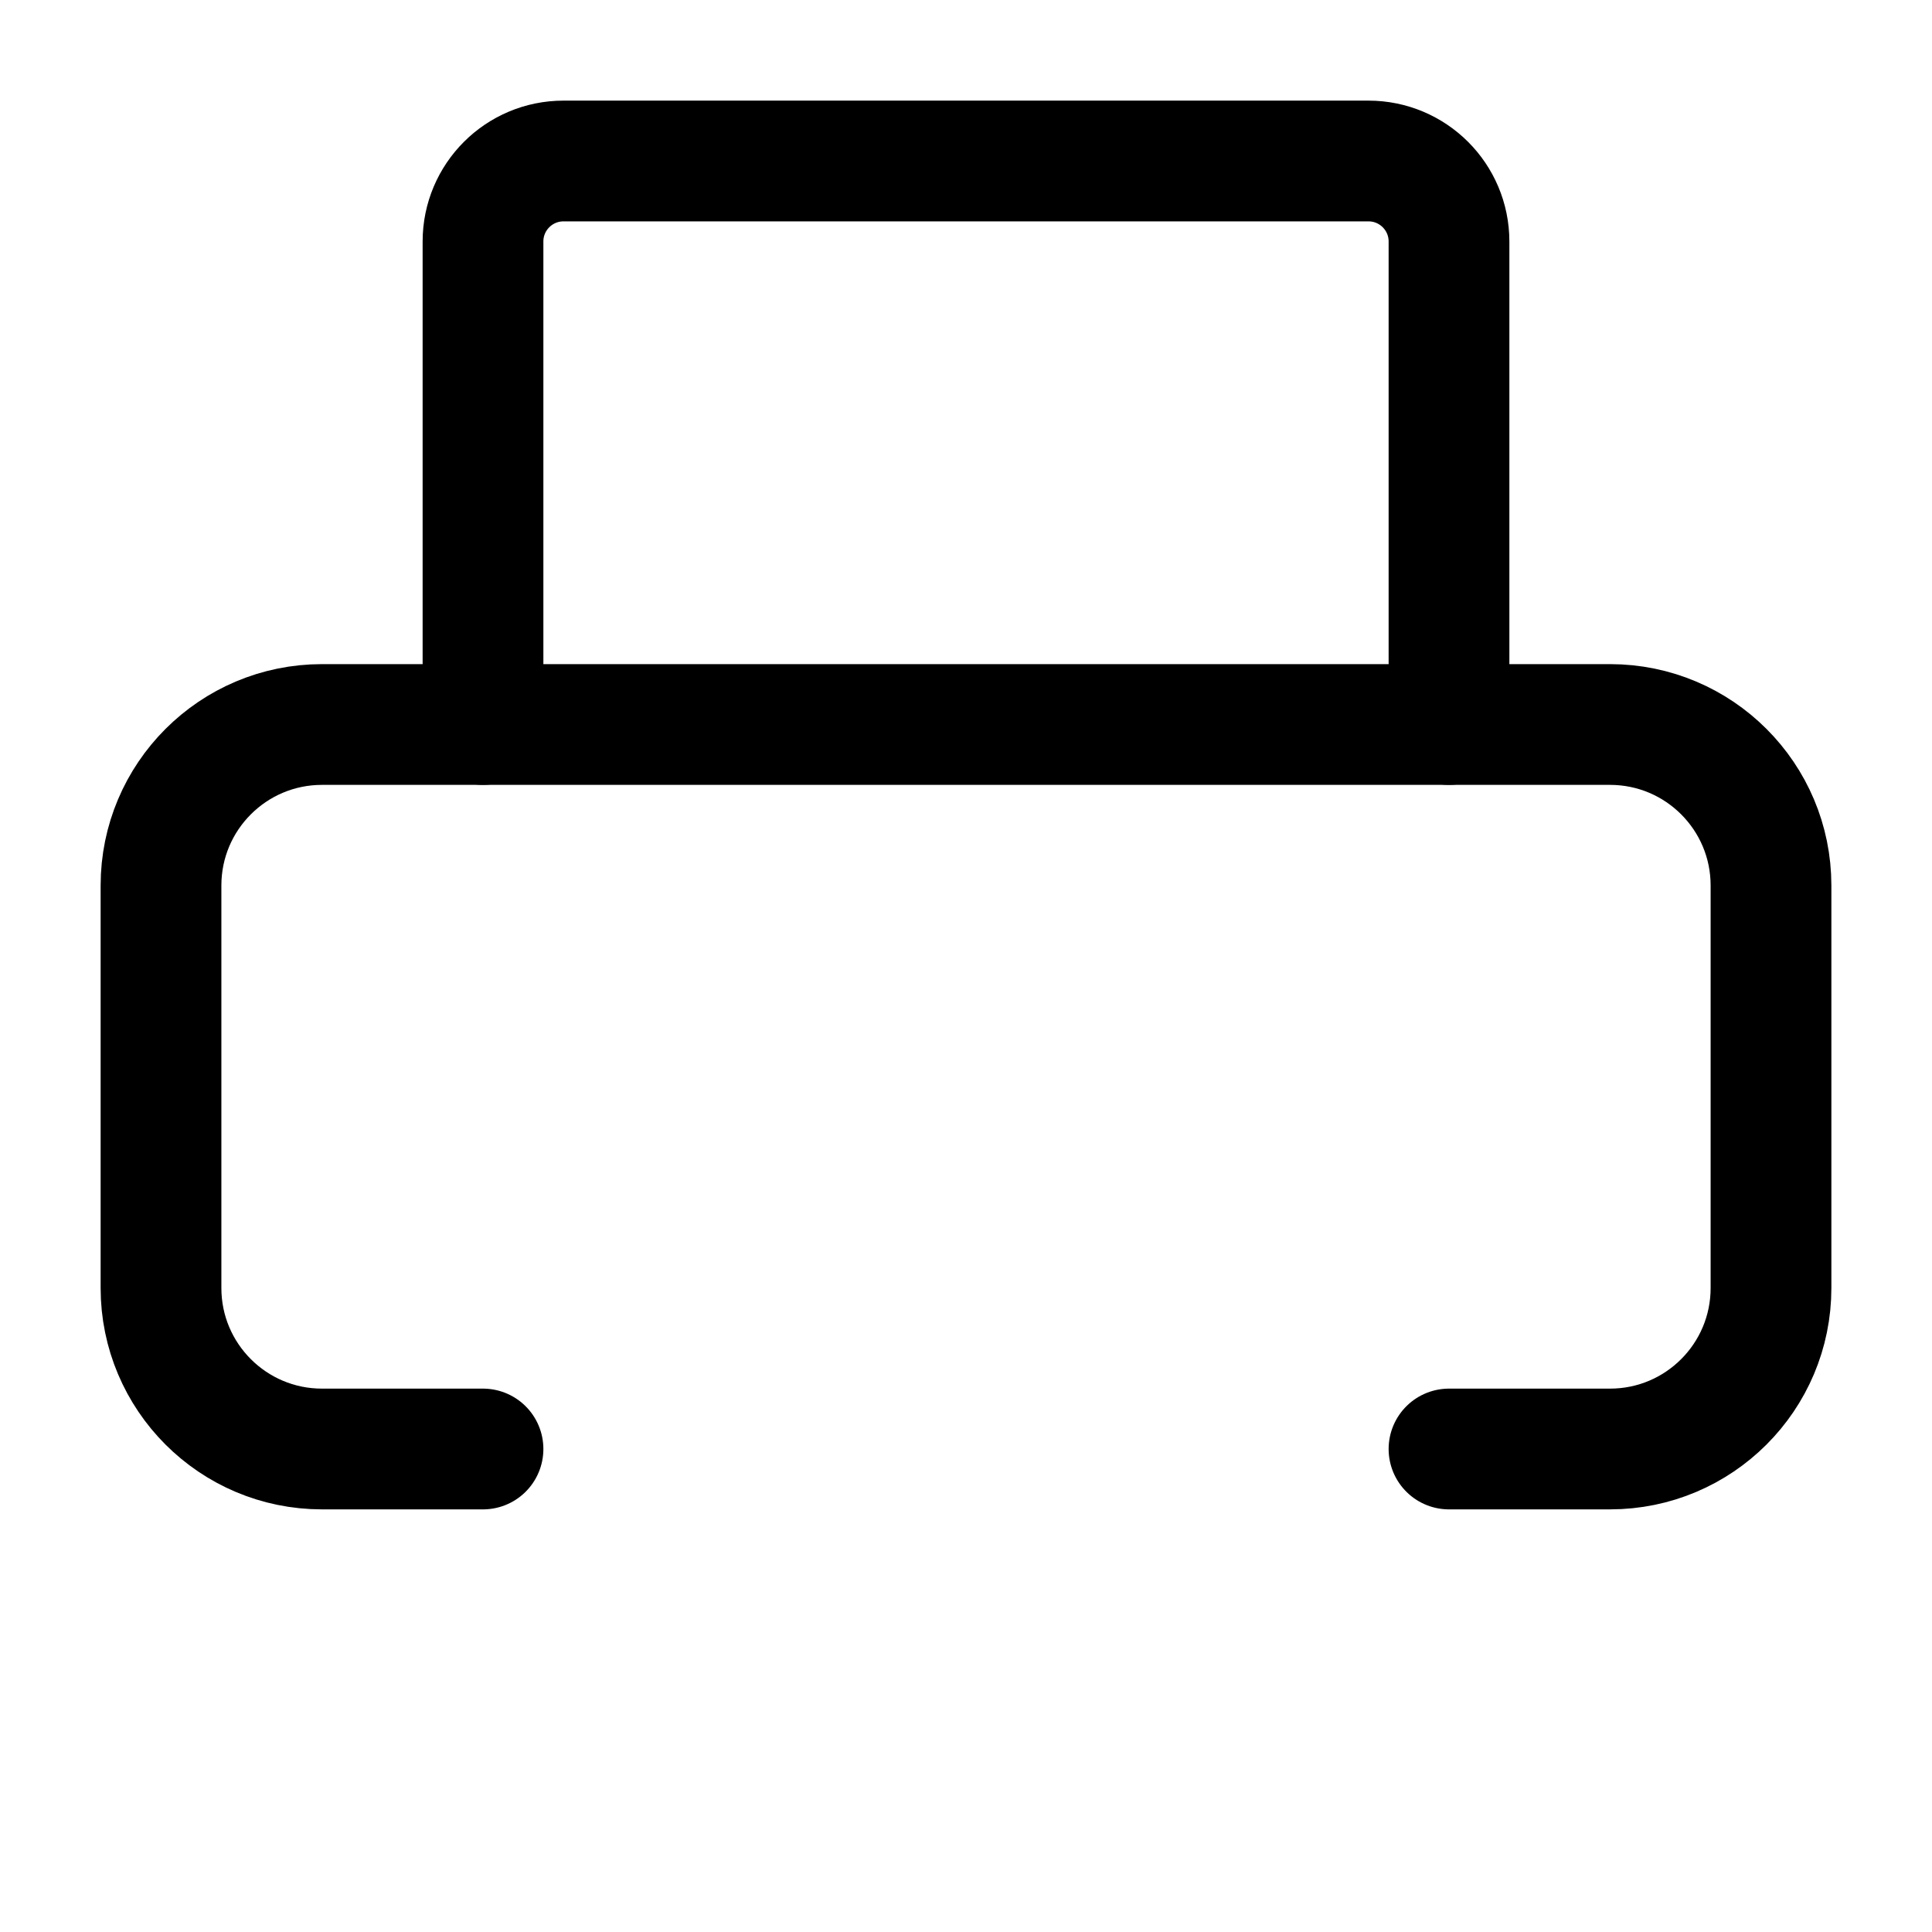
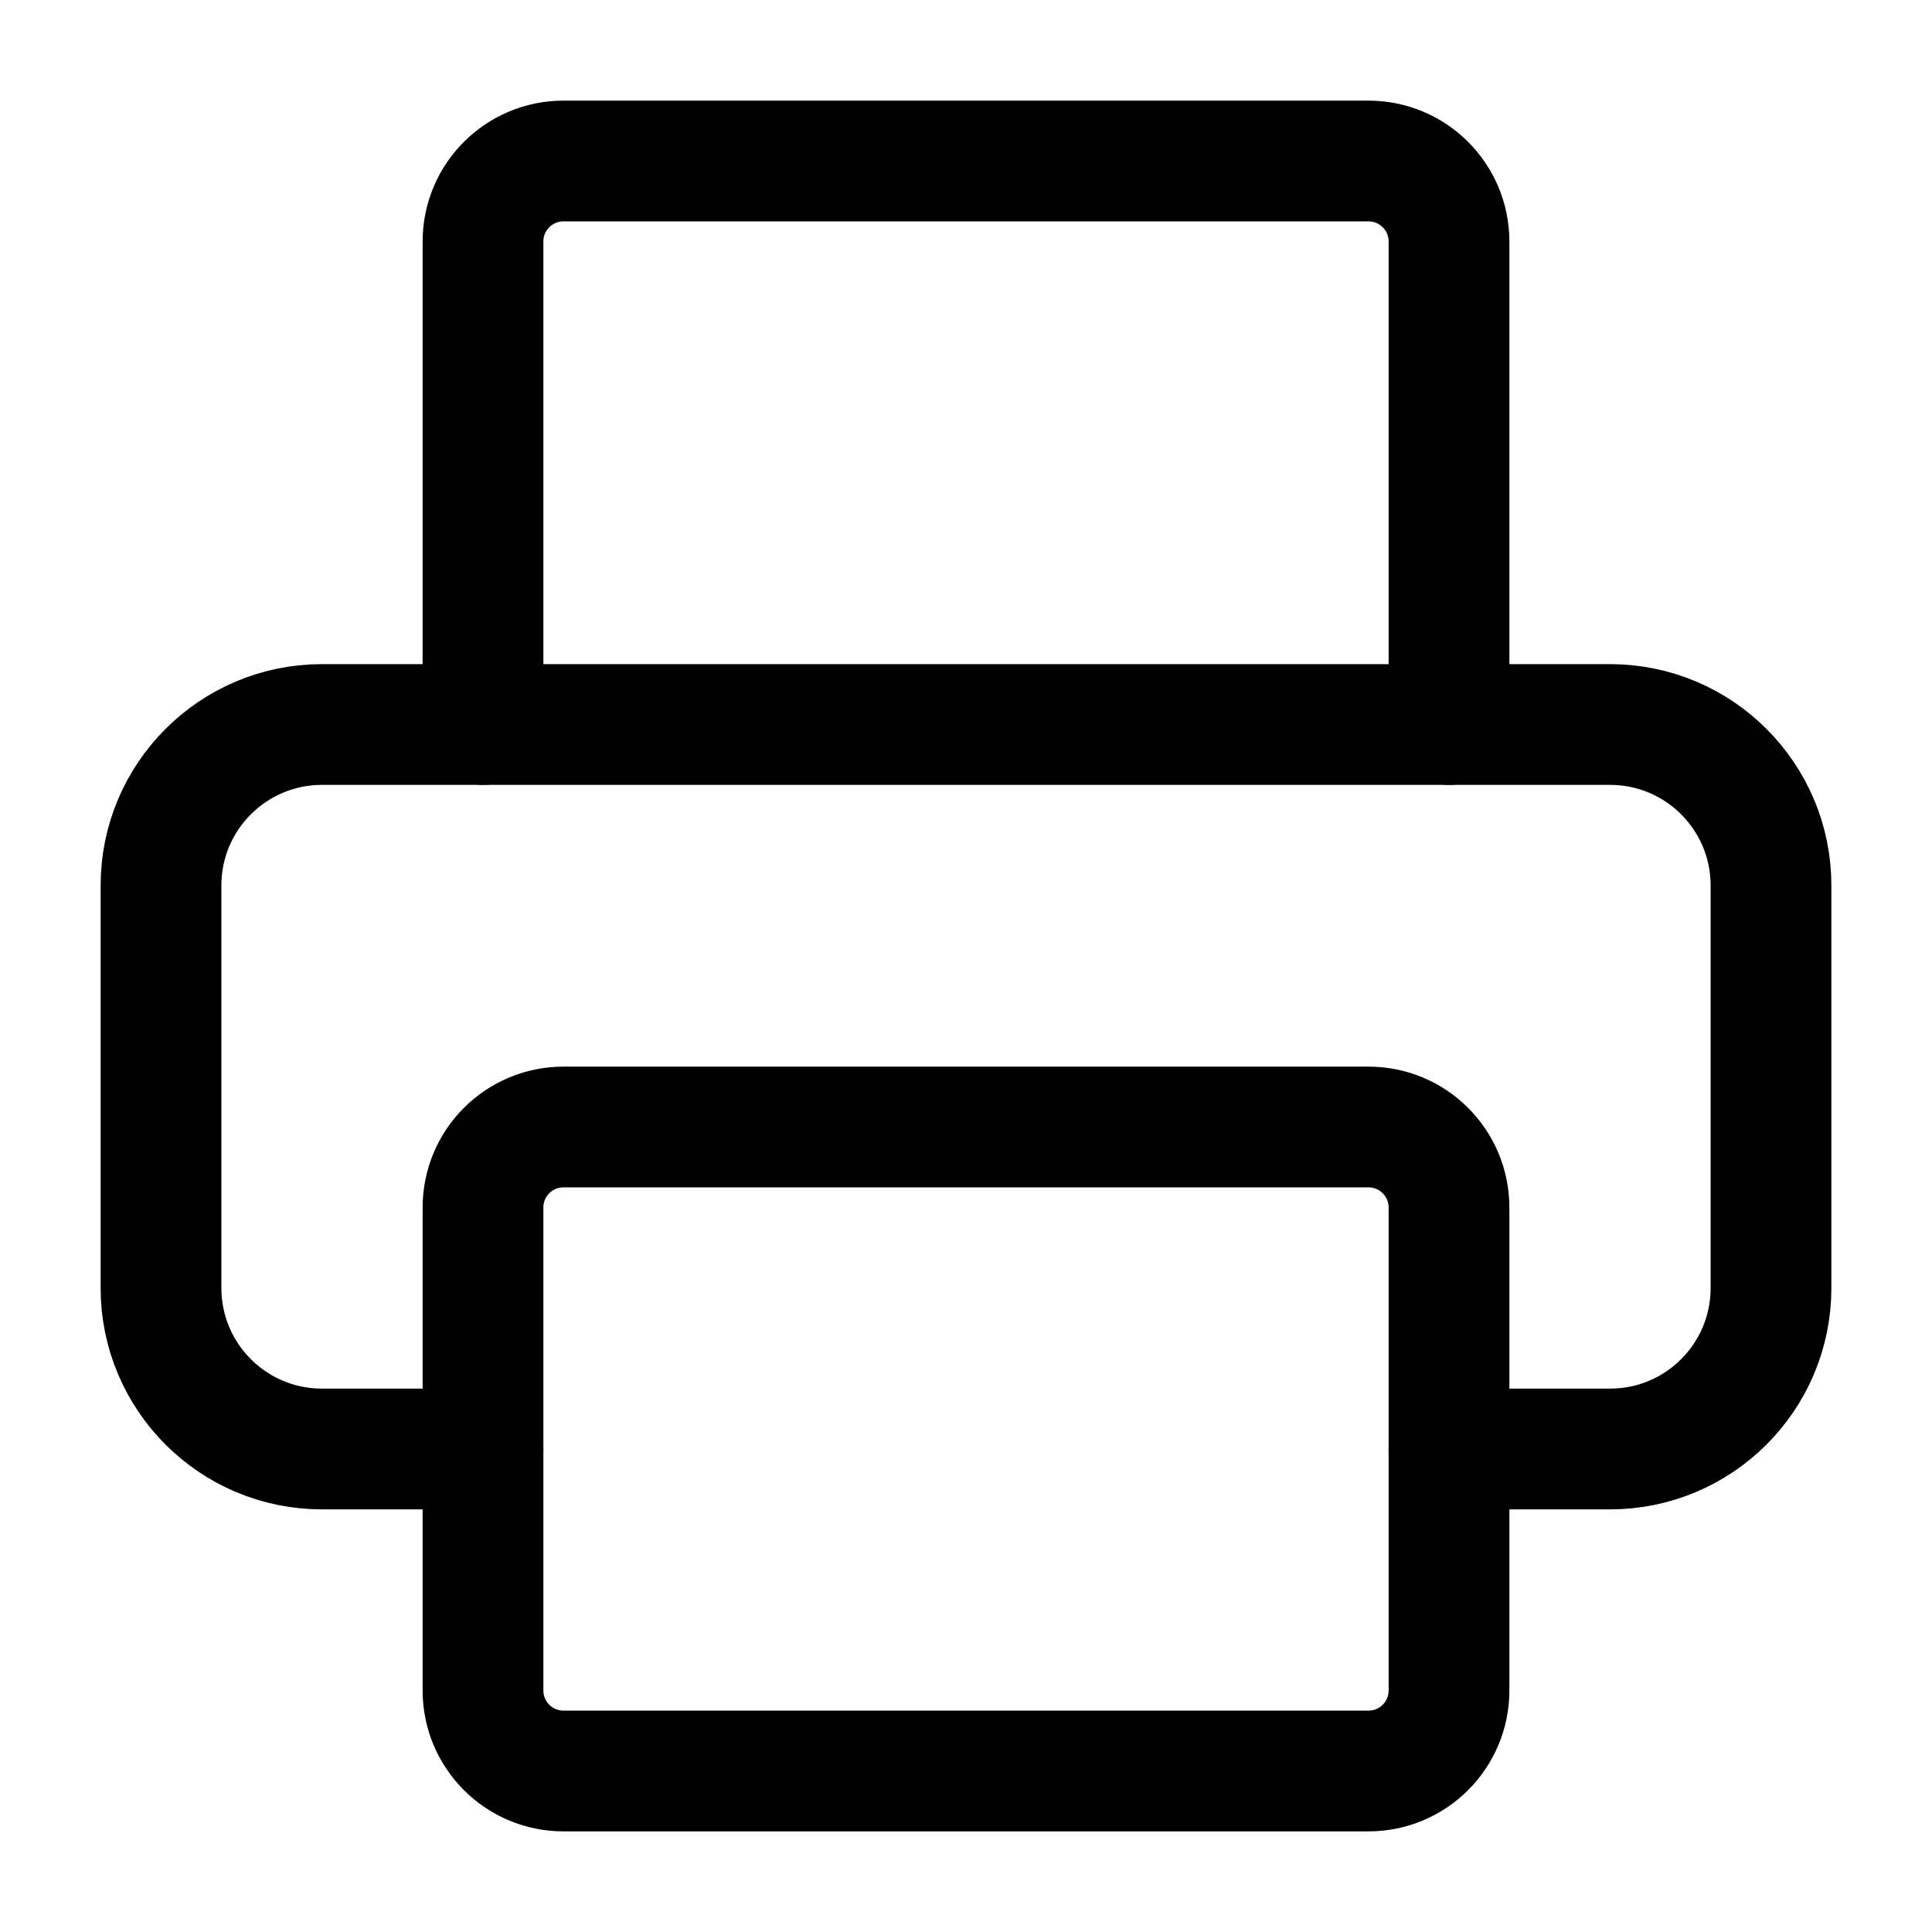
<svg xmlns="http://www.w3.org/2000/svg" viewBox="0 0 24 24" fill="none" stroke="currentColor" stroke-width="1.5" stroke-linecap="round" stroke-linejoin="round">
  <path d="M6 18H4a2 2 0 0 1-2-2v-5a2 2 0 0 1 2-2h16a2 2 0 0 1 2 2v5a2 2 0 0 1-2 2h-2" />
  <path d="M6 9V3a1 1 0 0 1 1-1h10a1 1 0 0 1 1 1v6" />
-   <rect x="6" y="14" rx="1" />
+   <rect width="12" height="8" x="6" y="14" rx="1" />
</svg>
